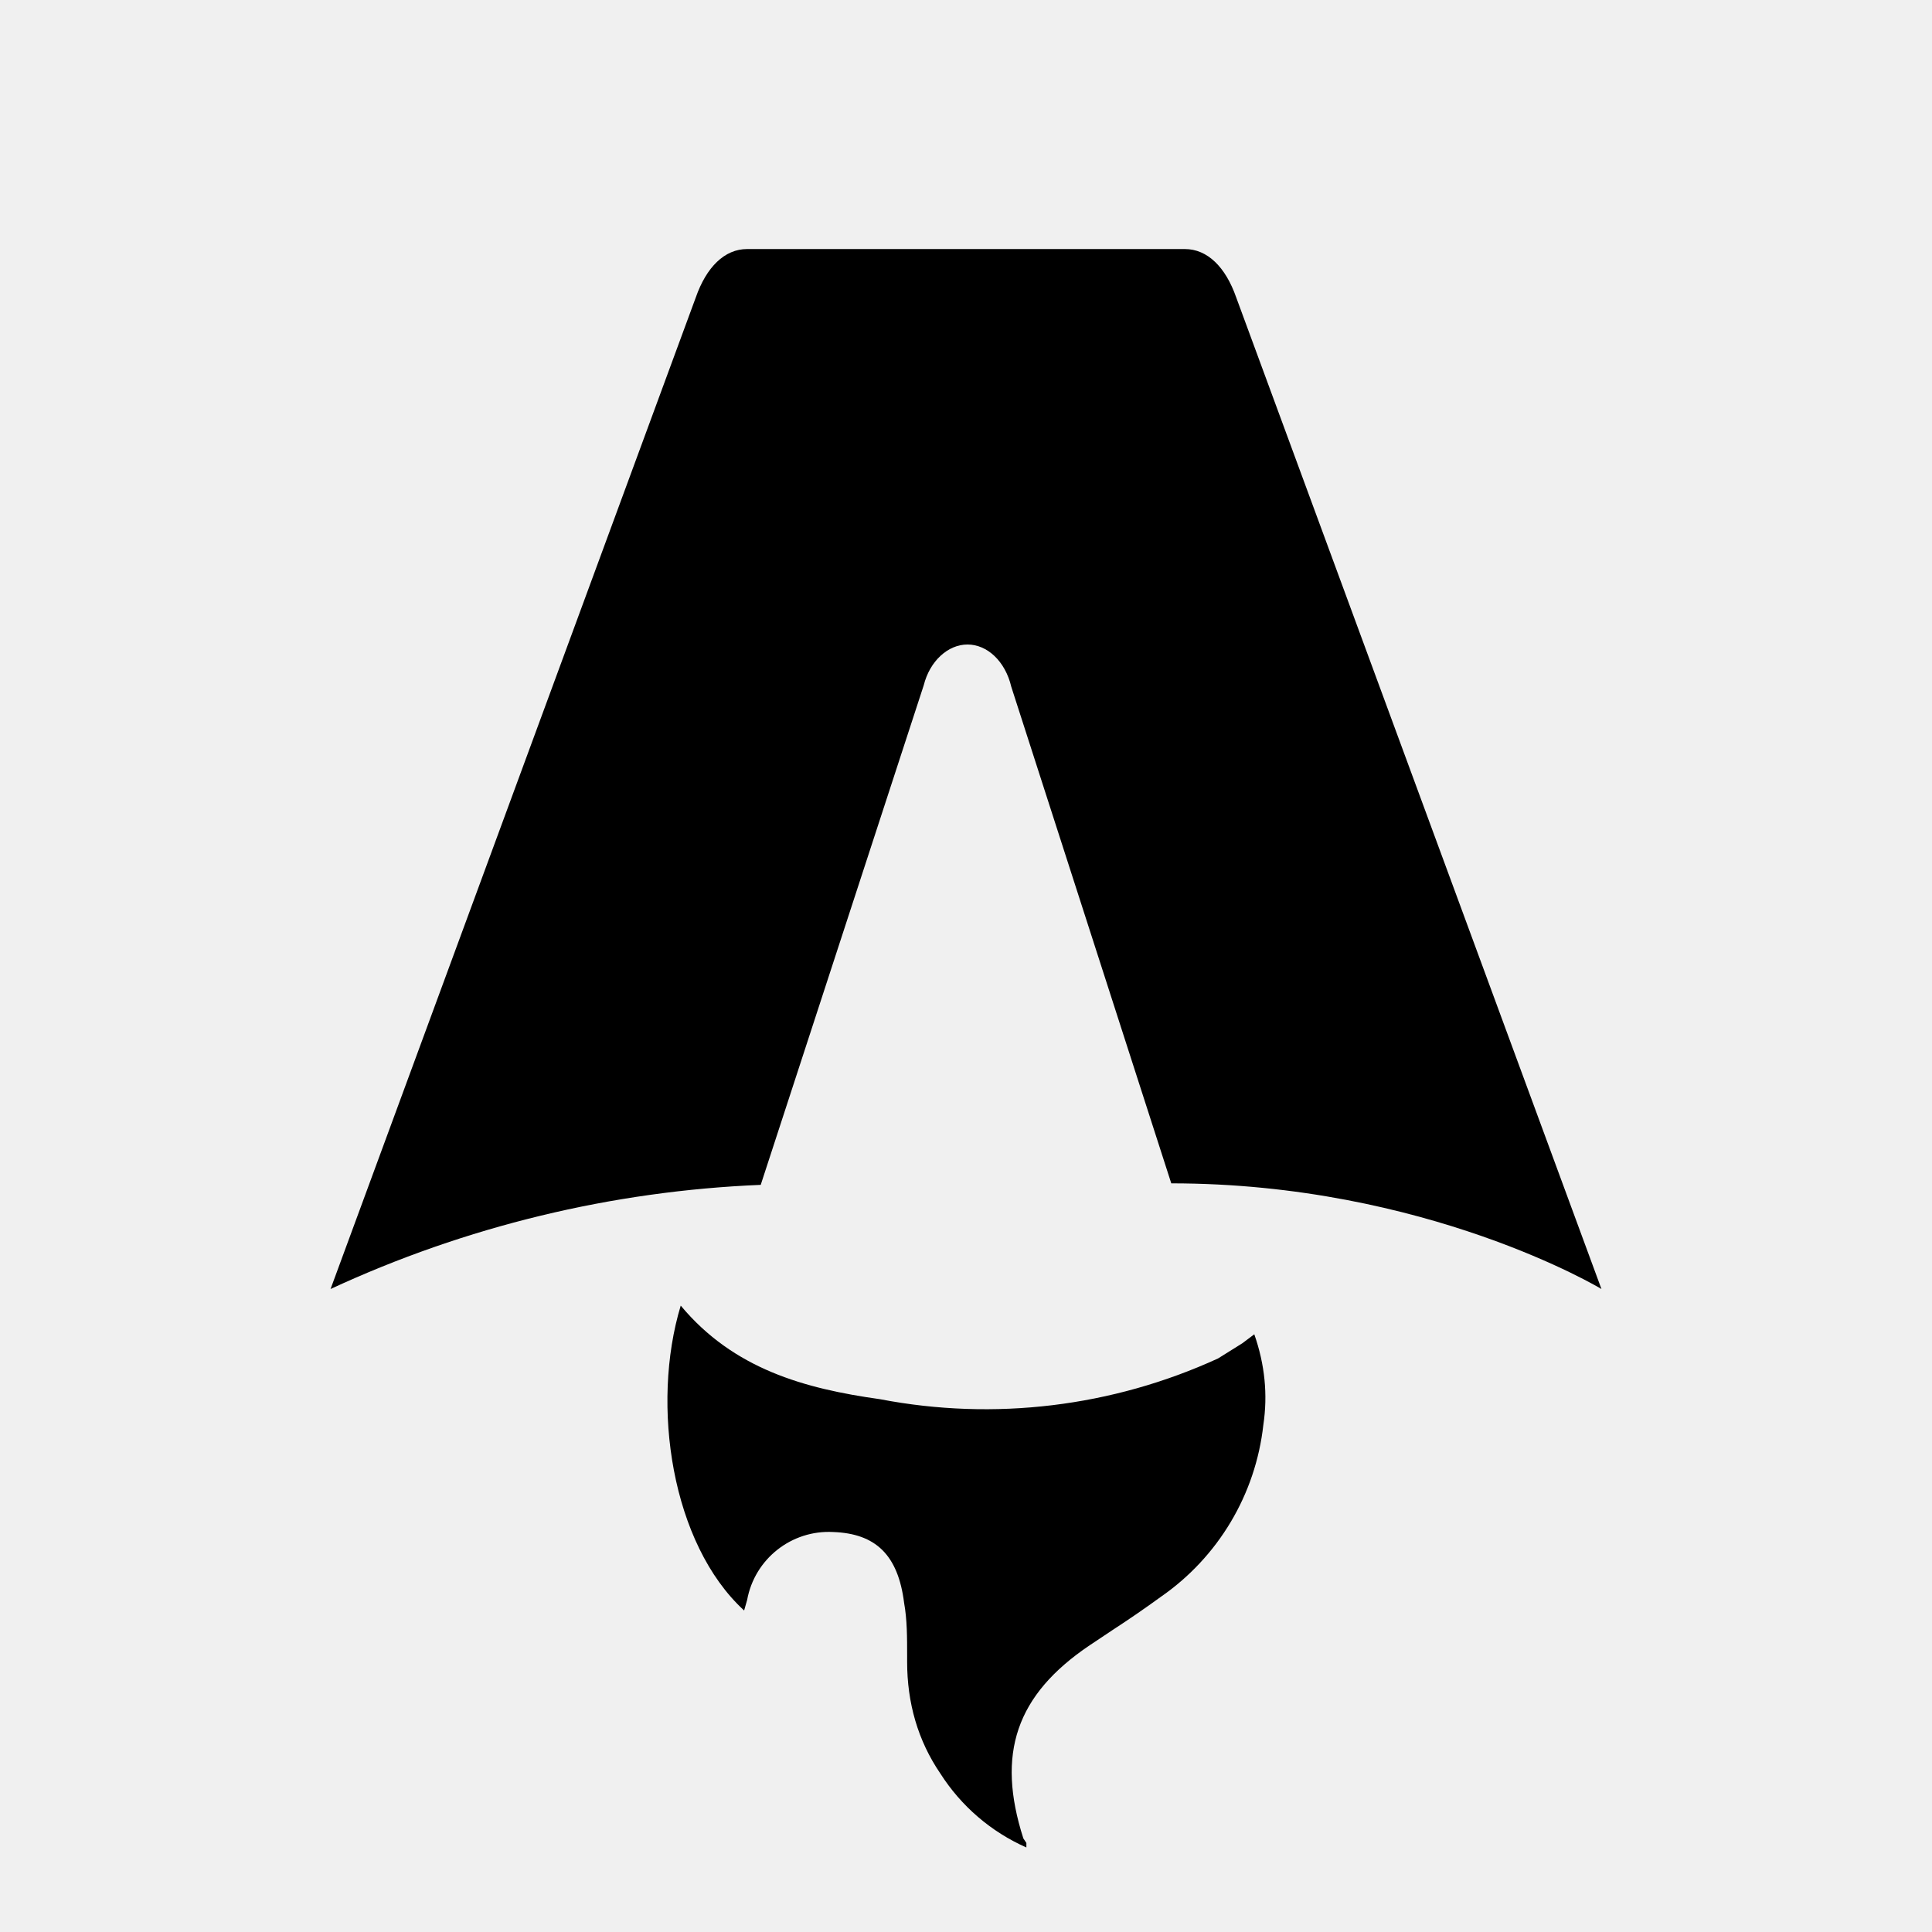
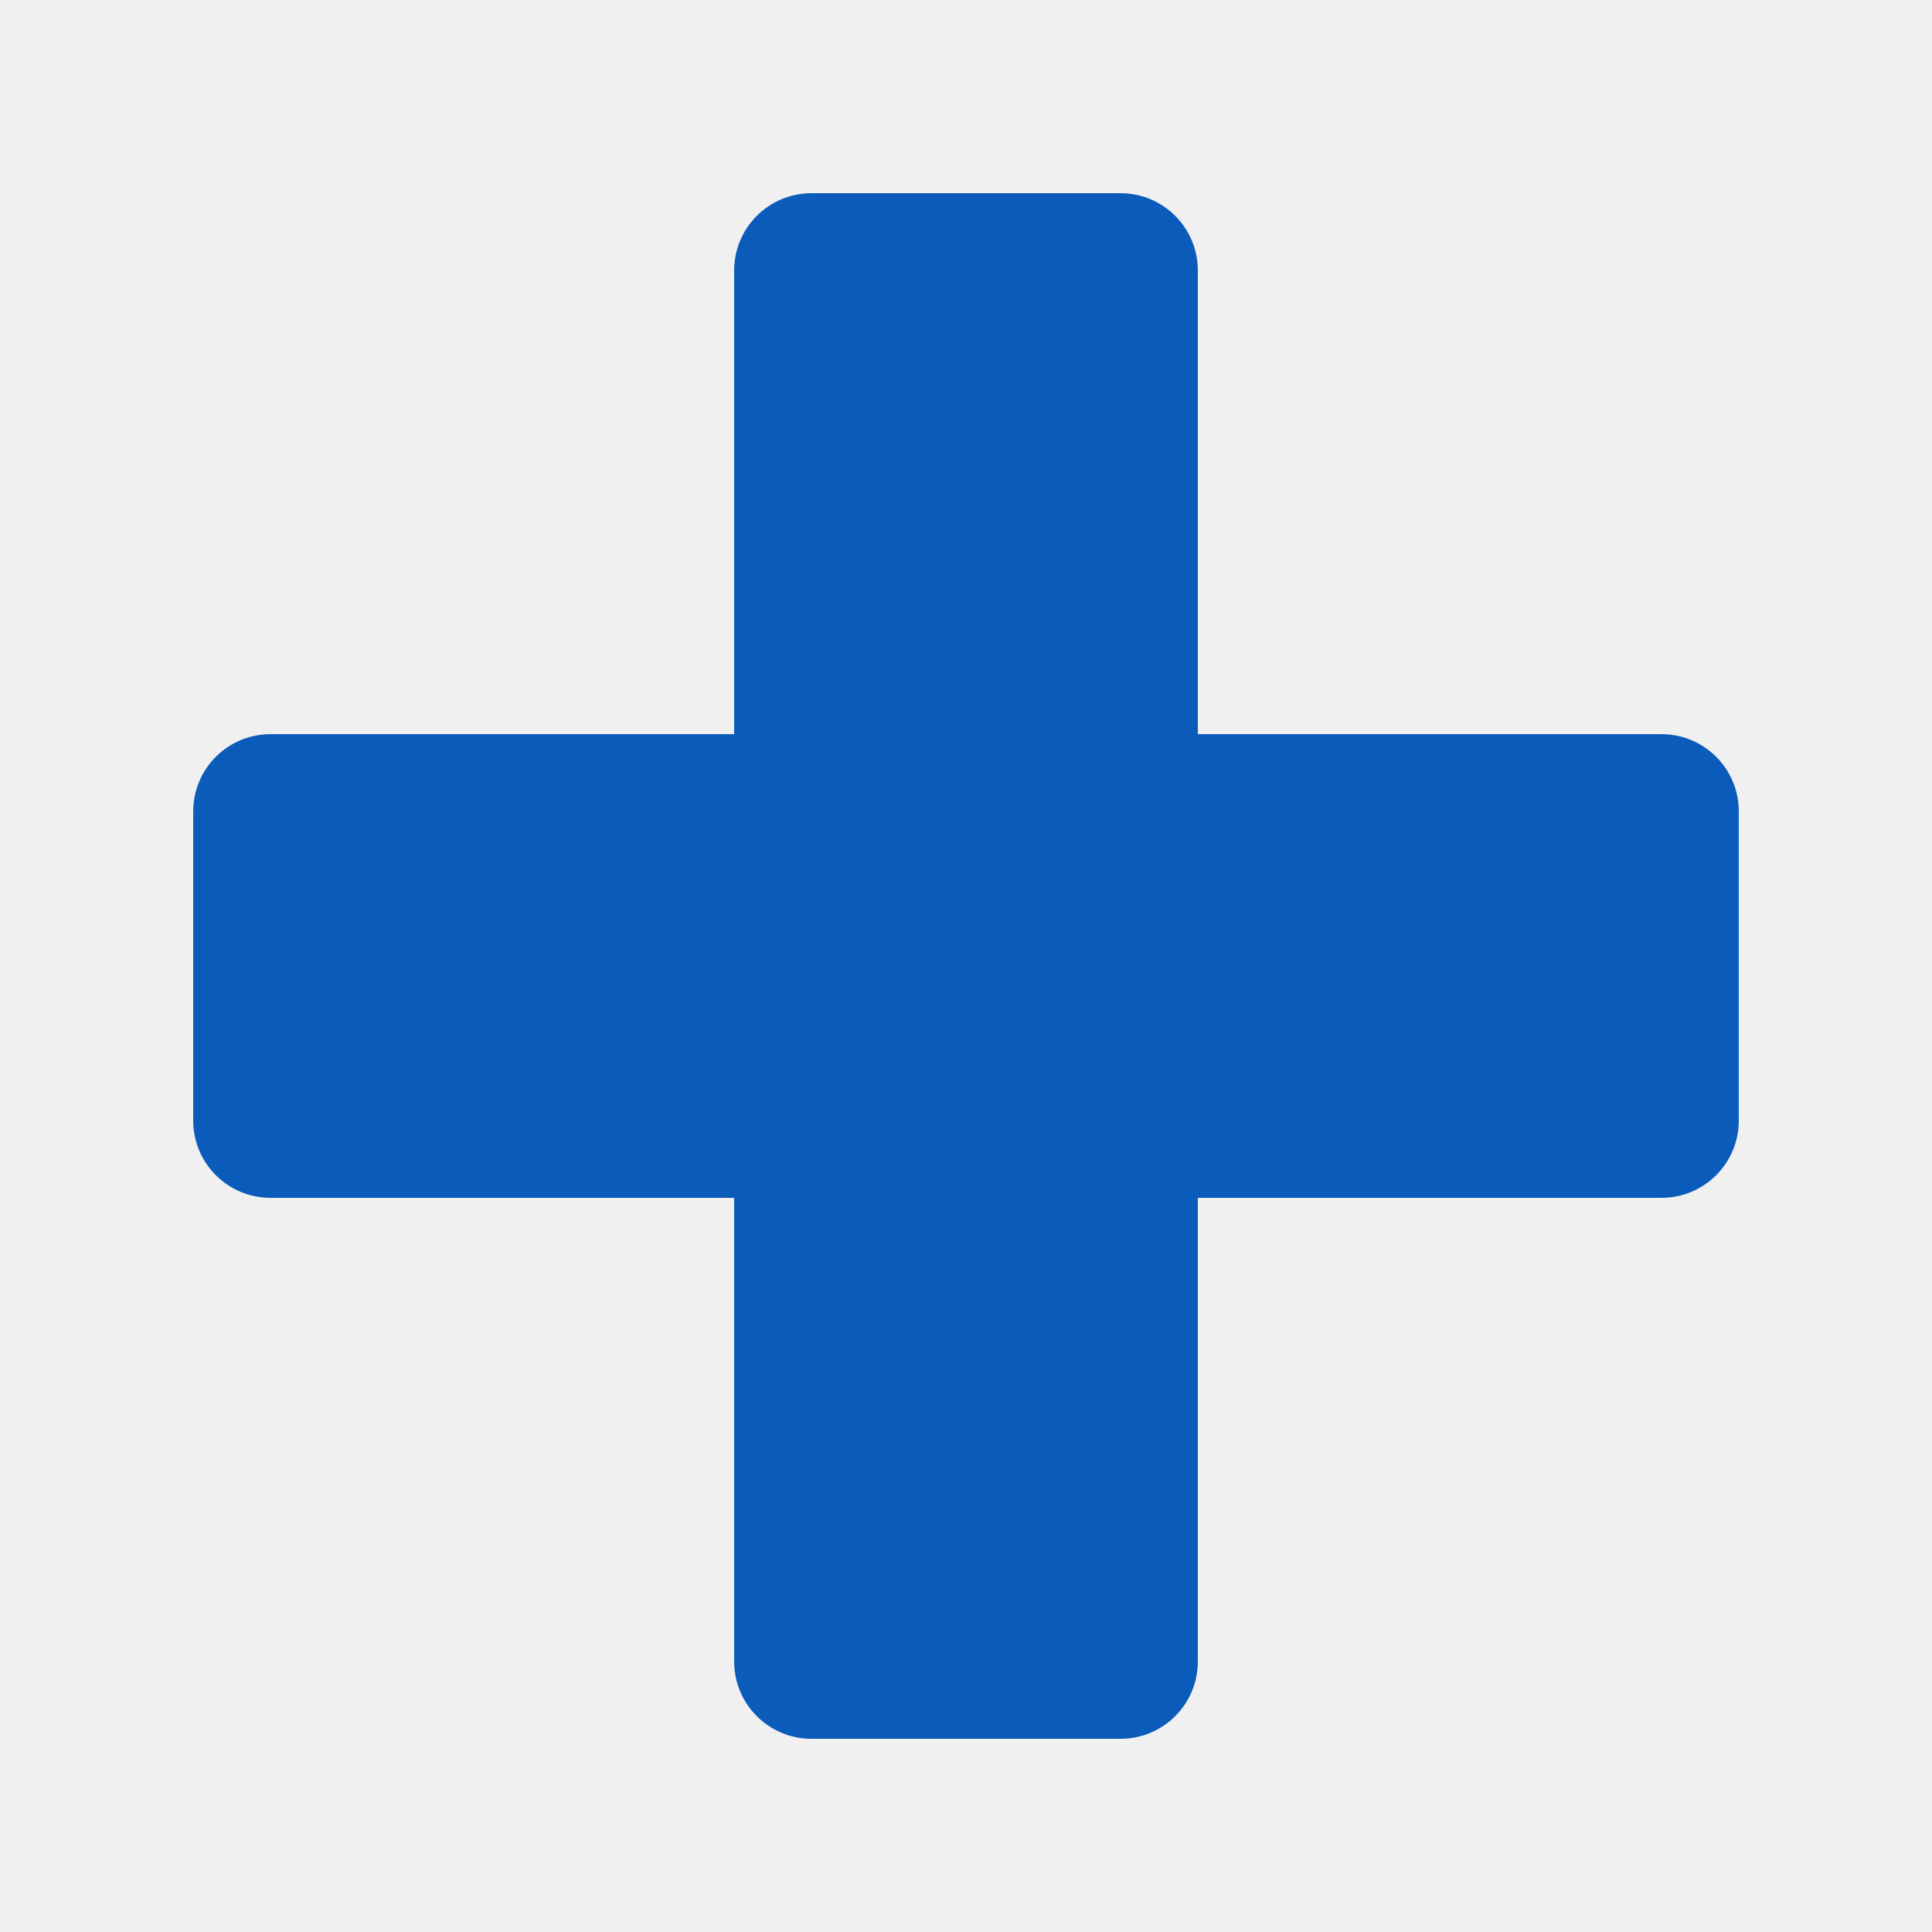
- <svg xmlns="http://www.w3.org/2000/svg" fill="none" viewBox="0 0 128 128">
-   <path d="M50.4 78.5a75.1 75.1 0 0 0-28.5 6.9l24.2-65.7c.7-2 1.9-3.2 3.4-3.2h29c1.5 0 2.7 1.2 3.4 3.2l24.2 65.7s-11.6-7-28.5-7L67 45.5c-.4-1.7-1.6-2.8-2.9-2.8-1.3 0-2.5 1.1-2.9 2.7L50.4 78.5Zm-1.1 28.2Zm-4.2-20.2c-2 6.6-.6 15.8 4.2 20.2a17.5 17.5 0 0 1 .2-.7 5.5 5.5 0 0 1 5.7-4.5c2.8.1 4.3 1.5 4.7 4.7.2 1.1.2 2.3.2 3.5v.4c0 2.7.7 5.2 2.2 7.4a13 13 0 0 0 5.7 4.9v-.3l-.2-.3c-1.8-5.6-.5-9.5 4.4-12.8l1.5-1a73 73 0 0 0 3.2-2.2 16 16 0 0 0 6.8-11.4c.3-2 .1-4-.6-6l-.8.6-1.6 1a37 37 0 0 1-22.4 2.7c-5-.7-9.7-2-13.2-6.2Z" />
-   <style>
-         path { fill: #000; }
-         @media (prefers-color-scheme: dark) {
-             path { fill: #FFF; }
-         }
-     </style>
+ <svg xmlns="http://www.w3.org/2000/svg" viewBox="0 0 100 100">
+   <rect x="38" y="10" width="24" height="80" fill="#0b5bbb" rx="4" />
+   <rect x="10" y="38" width="80" height="24" fill="#0b5bbb" rx="4" />
</svg>
